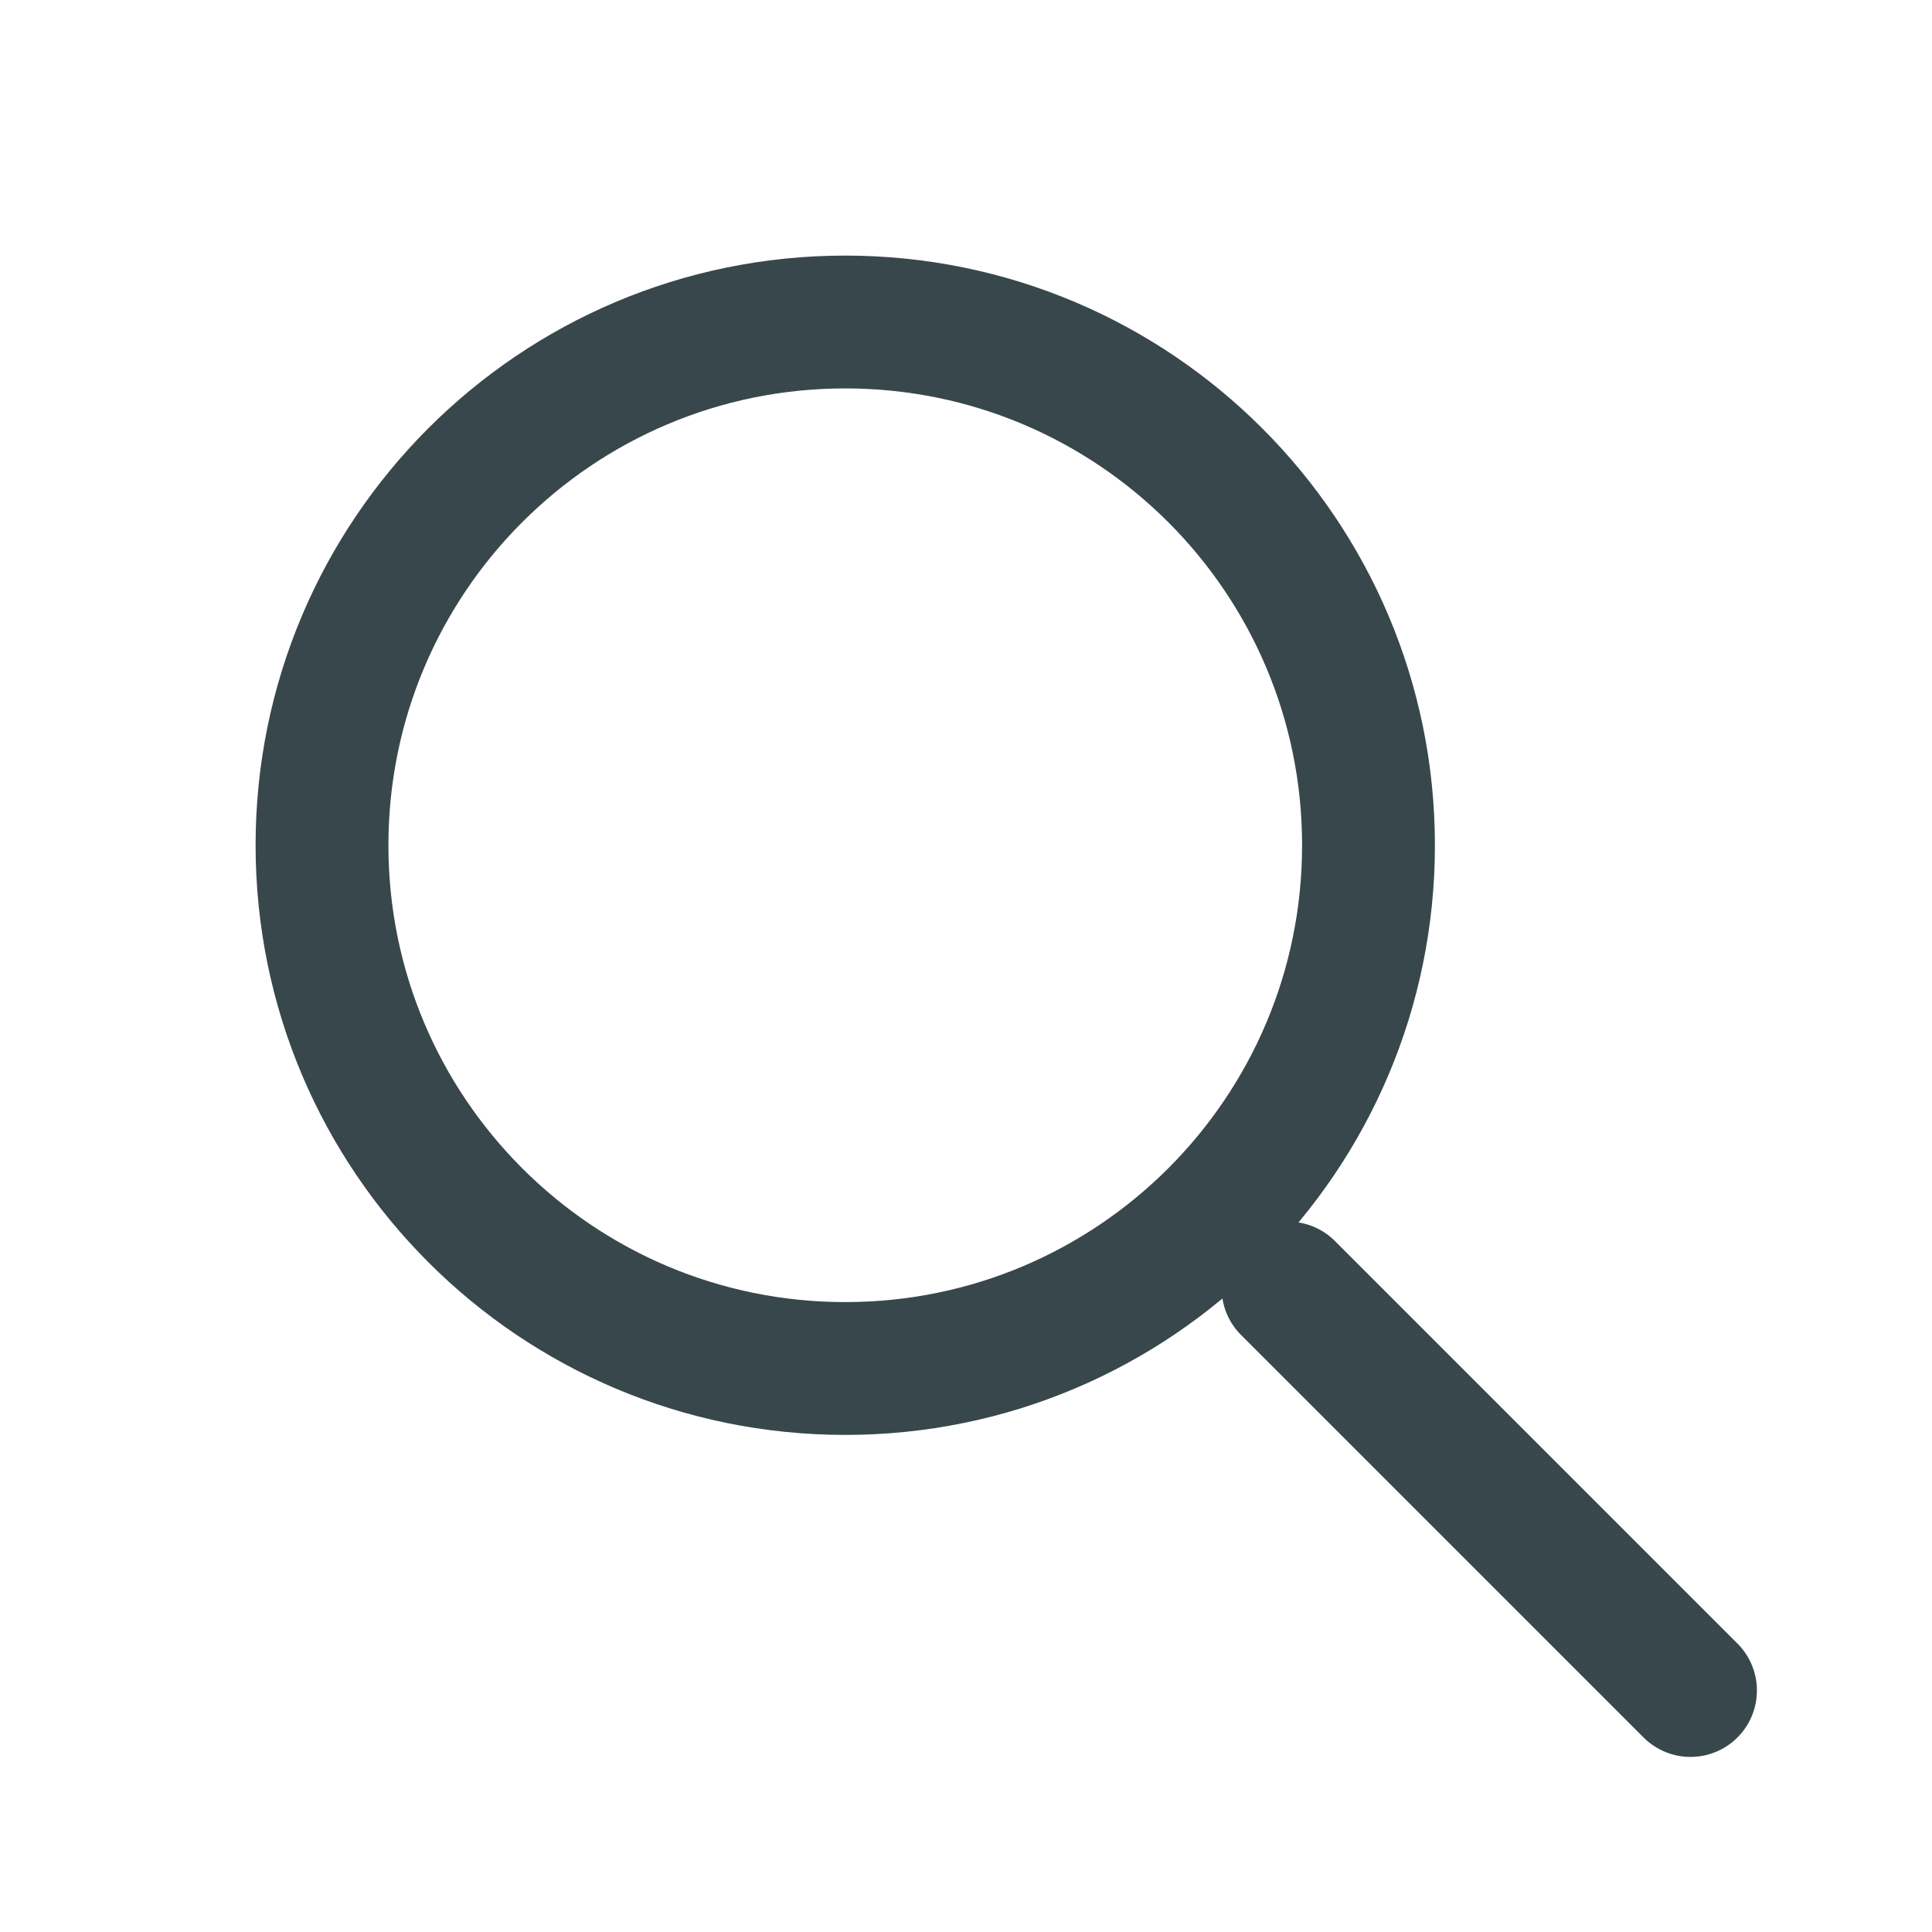
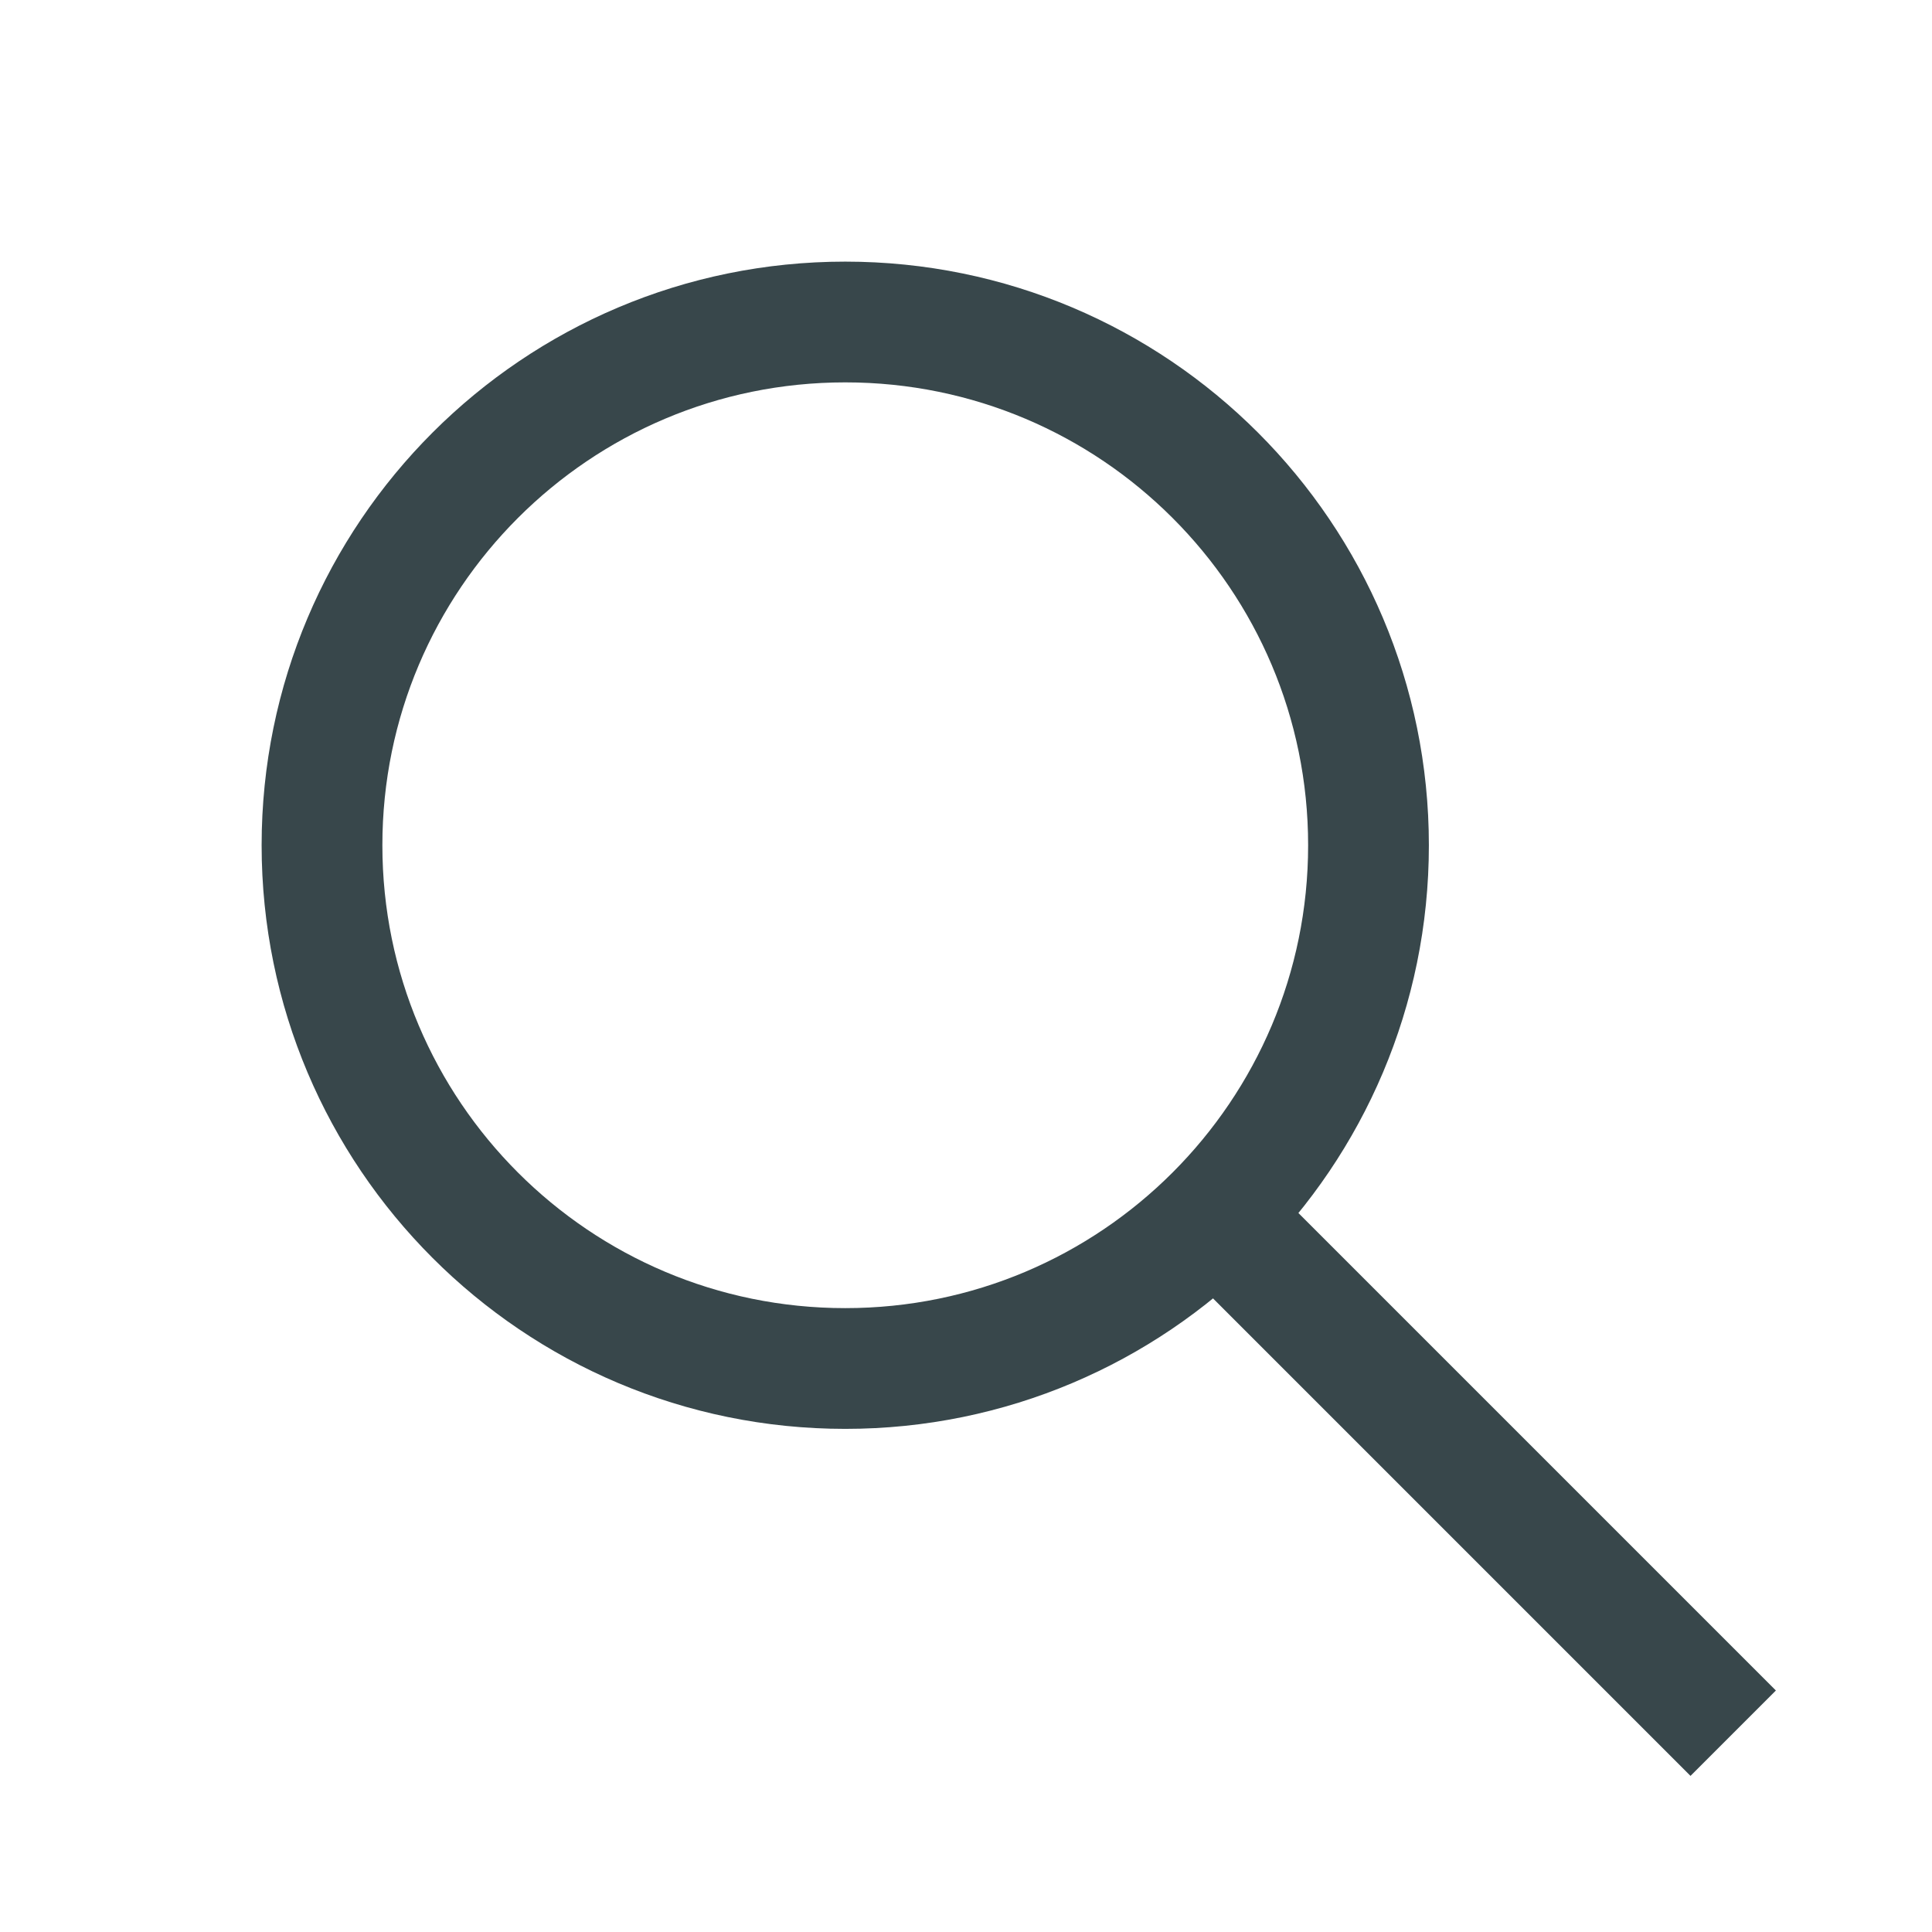
- <svg xmlns="http://www.w3.org/2000/svg" width="24" height="24" viewBox="0 0 24 24" fill="none" stroke="#38474b" stroke-width="1.65" stroke-linecap="round" stroke-linejoin="round">
+ <svg xmlns="http://www.w3.org/2000/svg" width="24" height="24" viewBox="0 0 24 24" fill="none" stroke="#38474b" stroke-width="1.5" stroke-linecap="square" stroke-linejoin="miter">
  <circle cx="10.5" cy="10.5" r="6.5" />
  <path d="m16 16 5 5" />
</svg>
